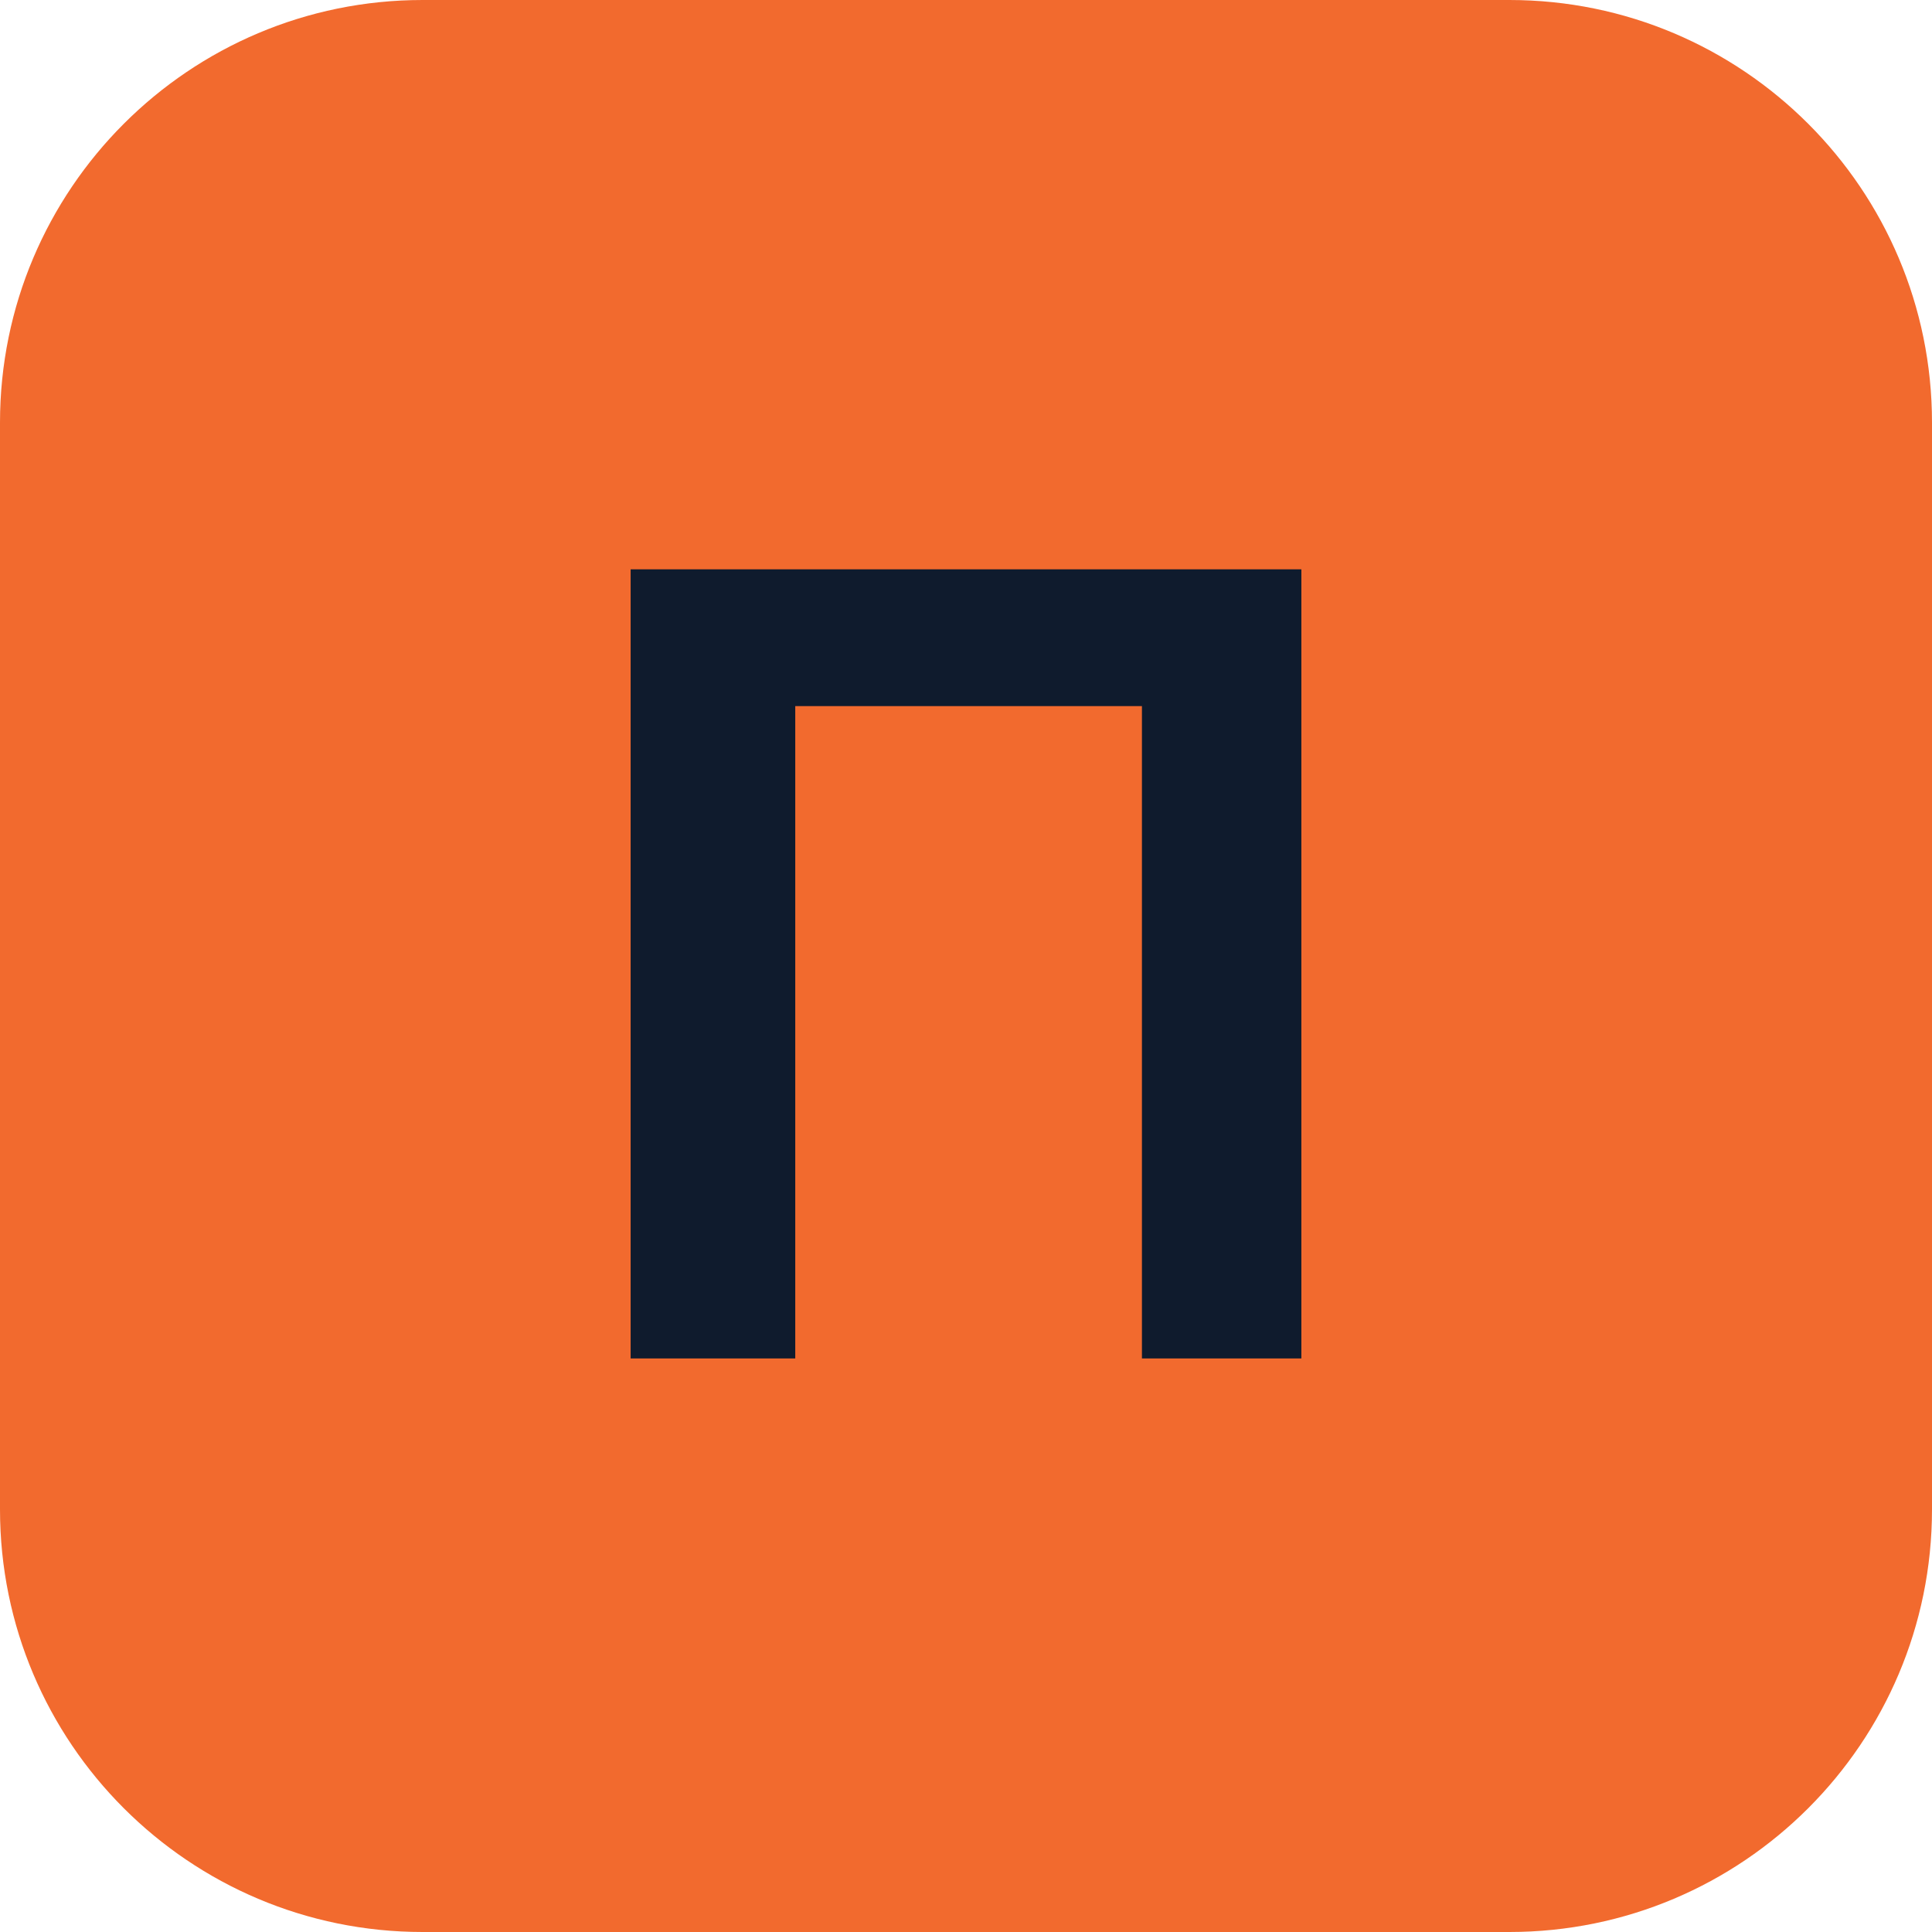
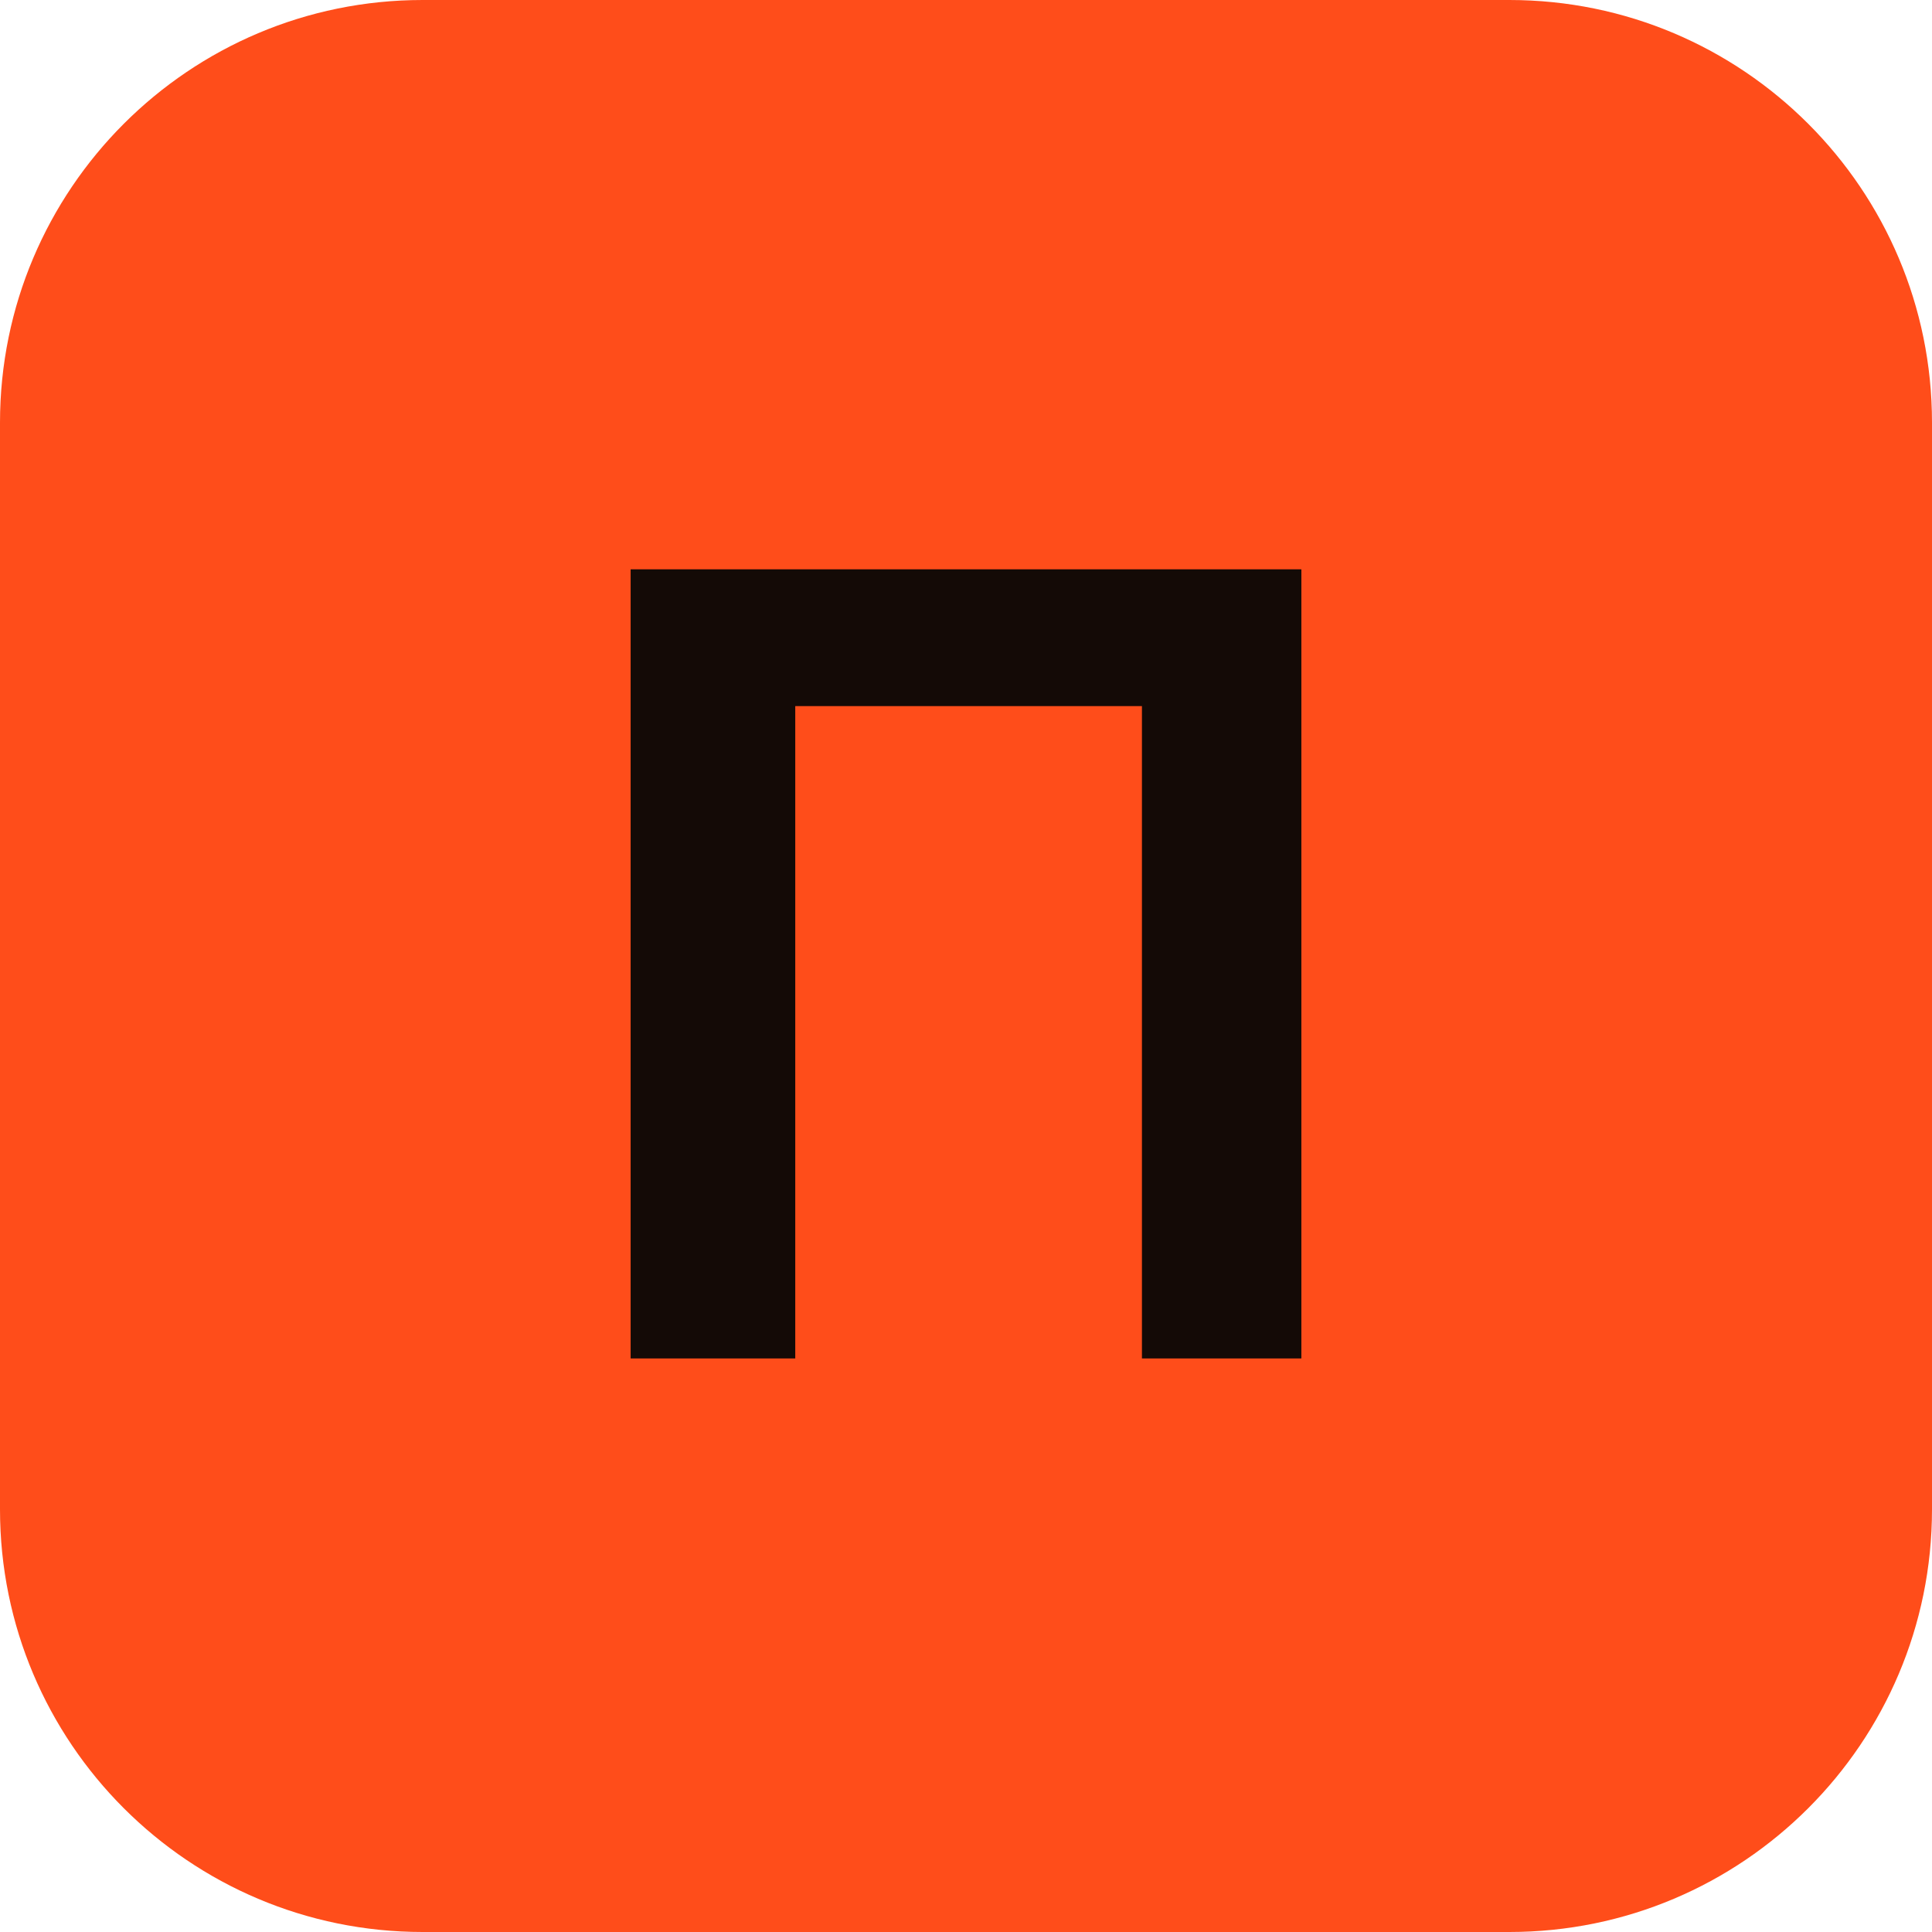
<svg xmlns="http://www.w3.org/2000/svg" viewBox="0 0 64 64">
-   <rect width="64" height="64" rx="14" fill="#f26a2e" />
-   <text x="32" y="45" text-anchor="middle" font-family="Segoe UI, Arial, sans-serif" font-size="38" font-weight="800" fill="#0f1b2d">П</text>
+   <rect width="64" height="64" rx="14" fill="#ff4d1a" />
+   <text x="32" y="45" text-anchor="middle" font-family="Segoe UI, Arial, sans-serif" font-size="38" font-weight="800" fill="#140a06">П</text>
</svg>
